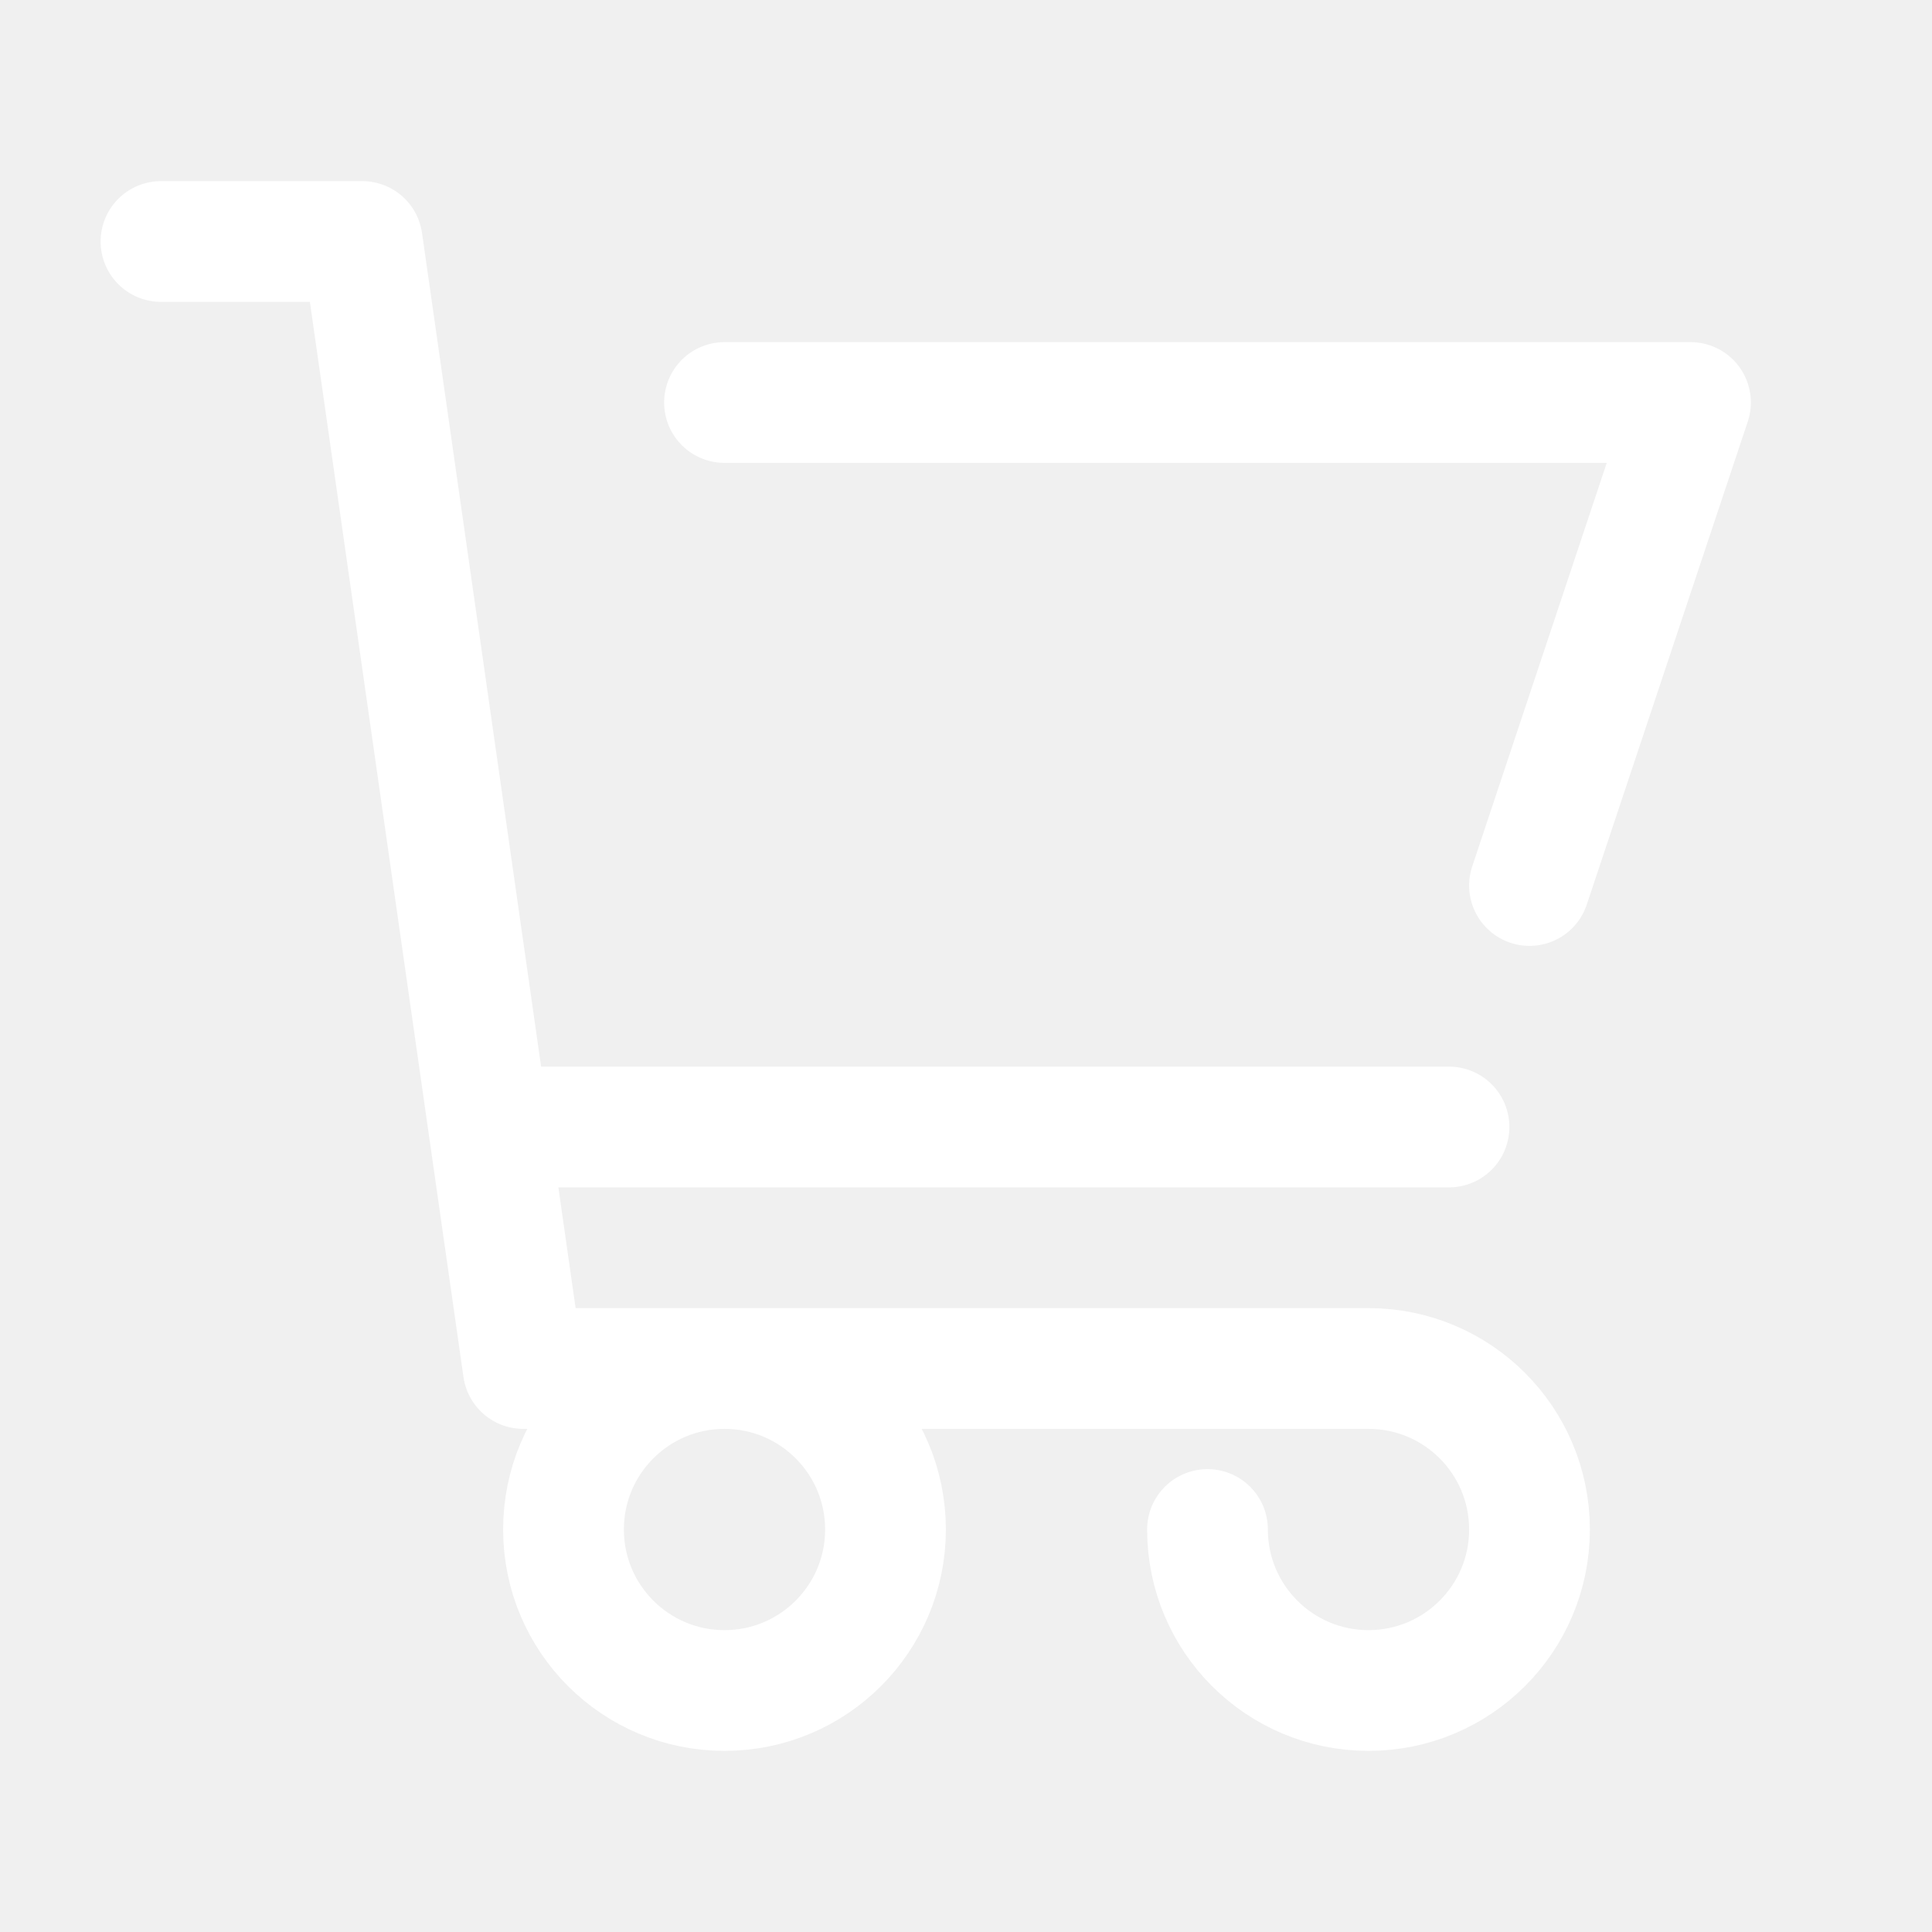
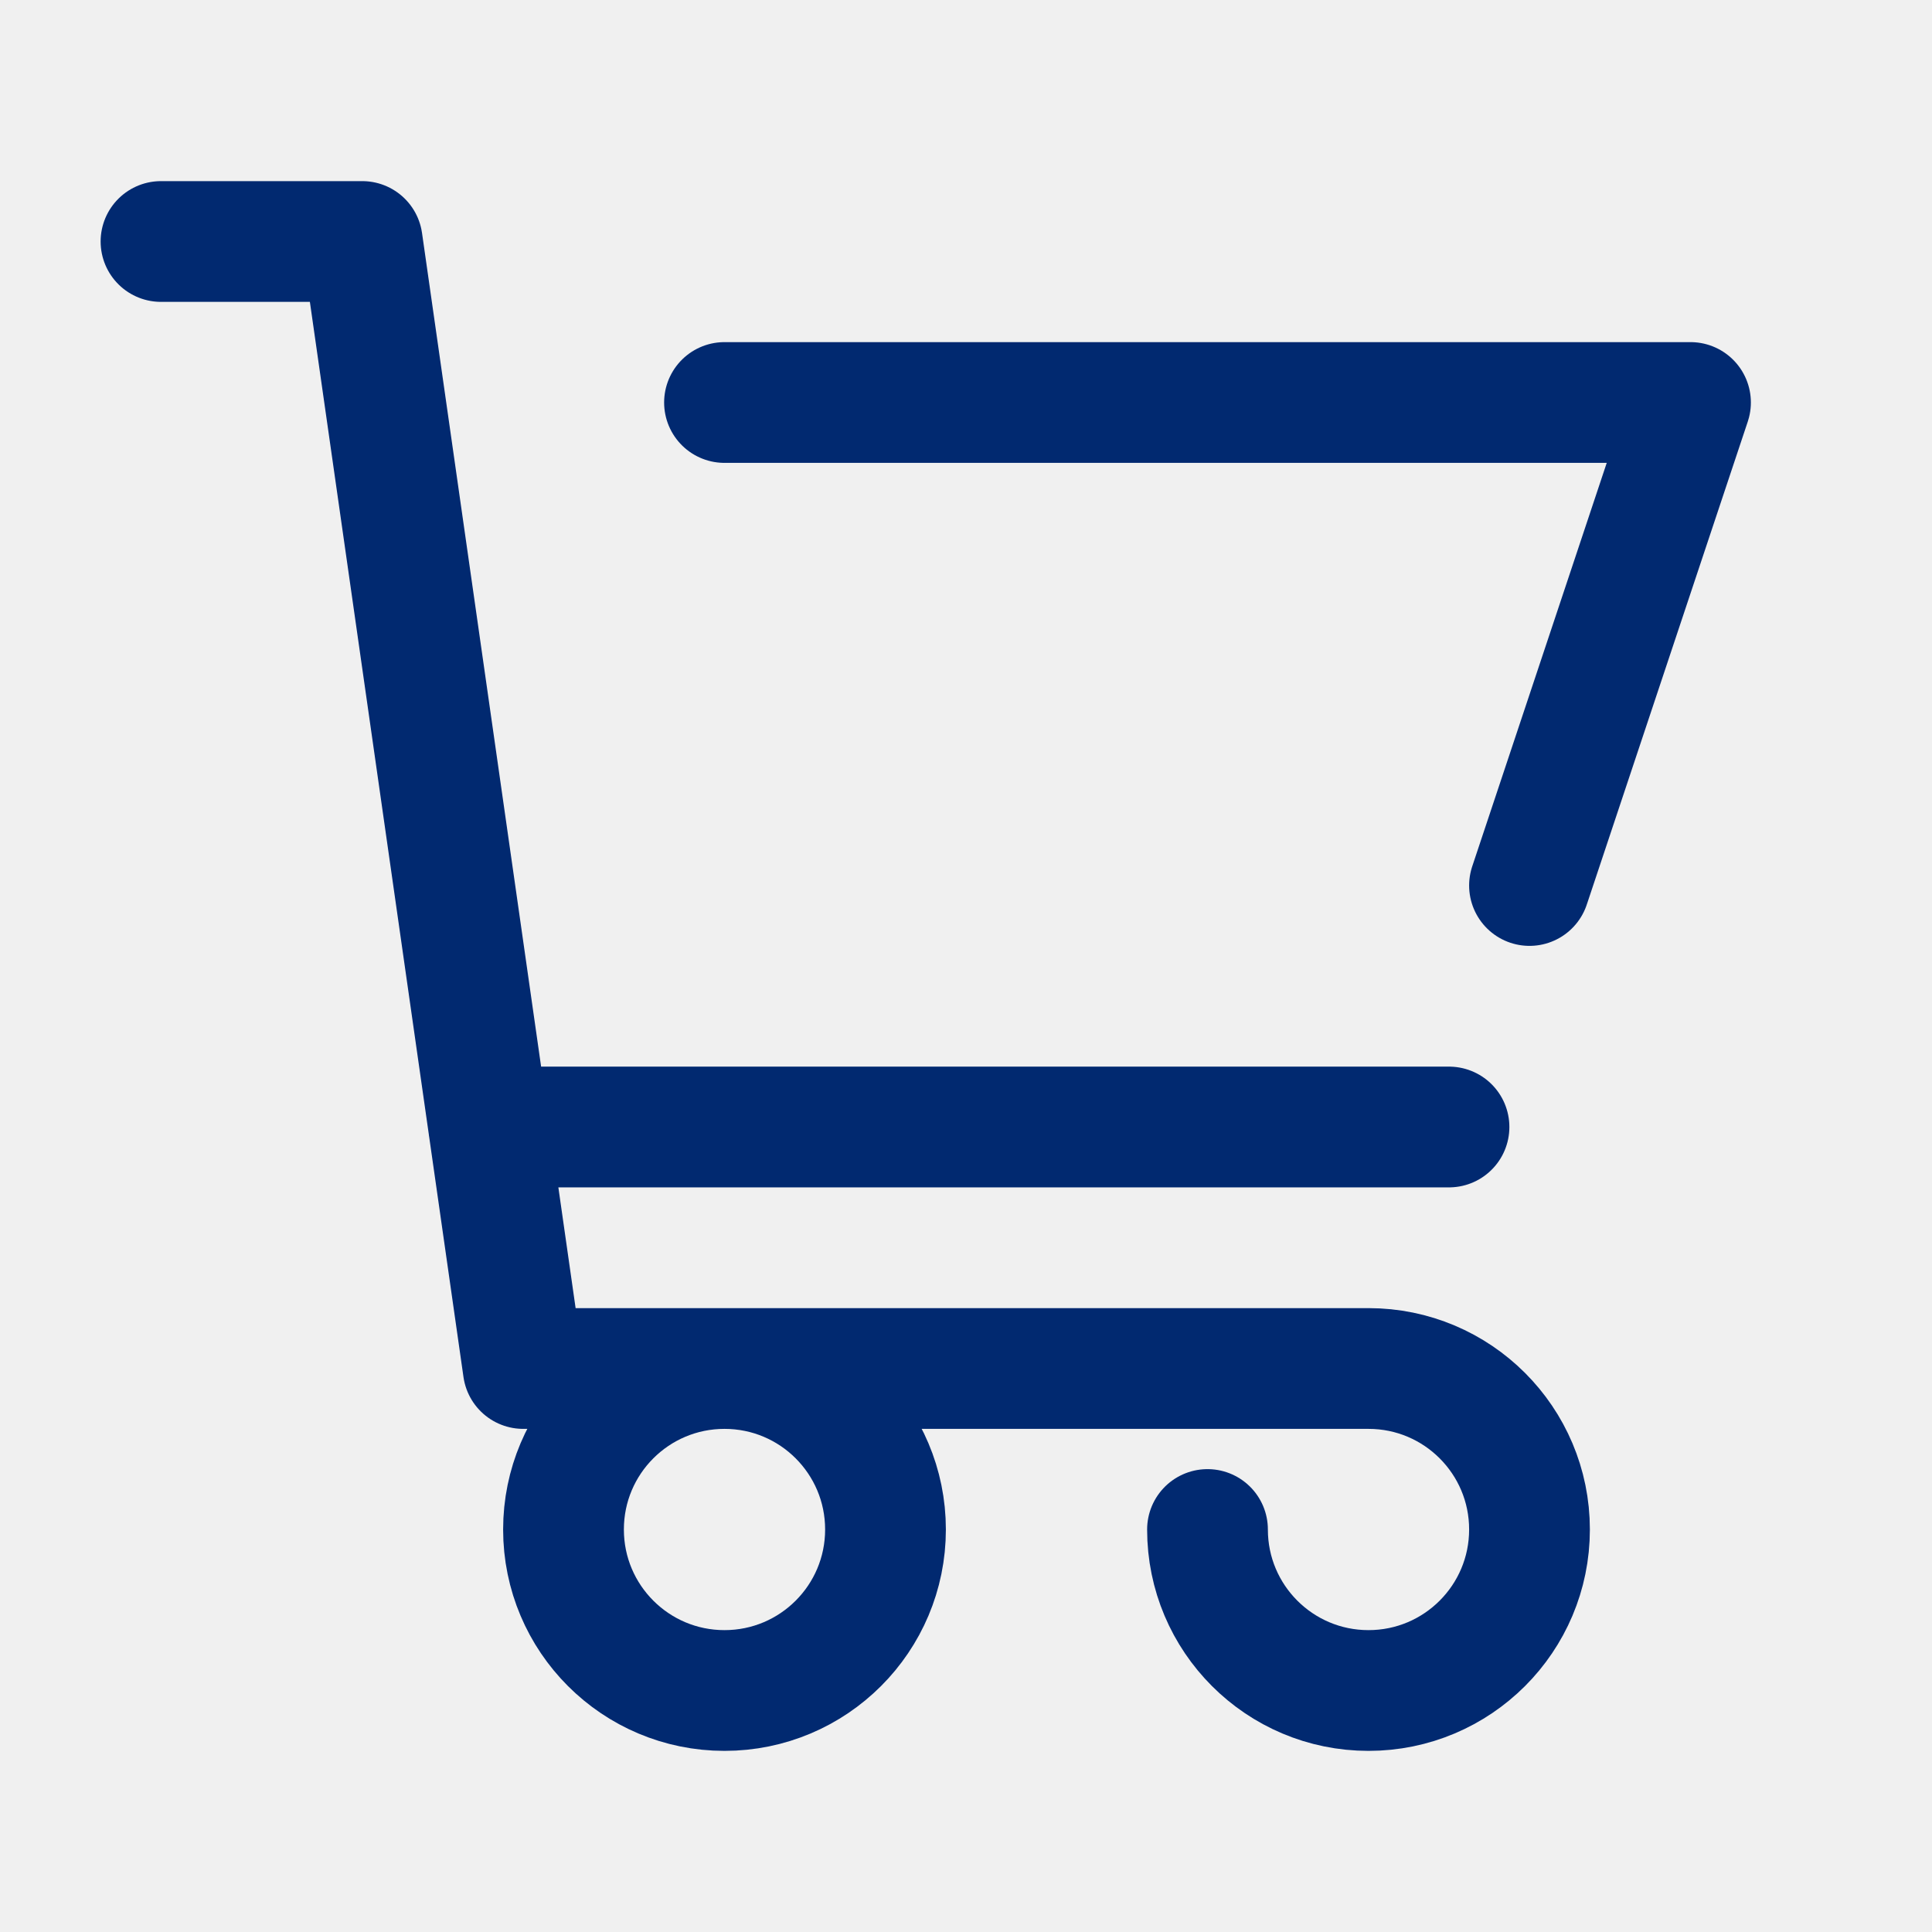
<svg xmlns="http://www.w3.org/2000/svg" width="20px" height="20px" viewBox="0 0 24 24" fill="none">
  <g id="SVGRepo_bgCarrier" stroke-width="0" />
  <g id="SVGRepo_tracerCarrier" stroke-linecap="round" stroke-linejoin="round" />
  <g id="SVGRepo_iconCarrier">
-     <path d="M2 3H4.5L6.5 17H17C18.105 17 19 17.895 19 19C19 20.105 18.105 21 17 21C15.895 21 15 20.105 15 19M9 5H21L19 11M18 14H6.071M11 19C11 20.105 10.105 21 9 21C7.895 21 7 20.105 7 19C7 17.895 7.895 17 9 17C10.105 17 11 17.895 11 19Z" stroke="#ffffff" stroke-width="1.5" stroke-linecap="round" stroke-linejoin="round" />
+     <path d="M2 3H4.5L6.5 17H17C18.105 17 19 17.895 19 19C19 20.105 18.105 21 17 21C15.895 21 15 20.105 15 19M9 5H21L19 11M18 14H6.071M11 19C11 20.105 10.105 21 9 21C7.895 21 7 20.105 7 19C7 17.895 7.895 17 9 17C10.105 17 11 17.895 11 19Z" stroke="#012970" stroke-width="1.5" stroke-linecap="round" stroke-linejoin="round" />
  </g>
</svg>
